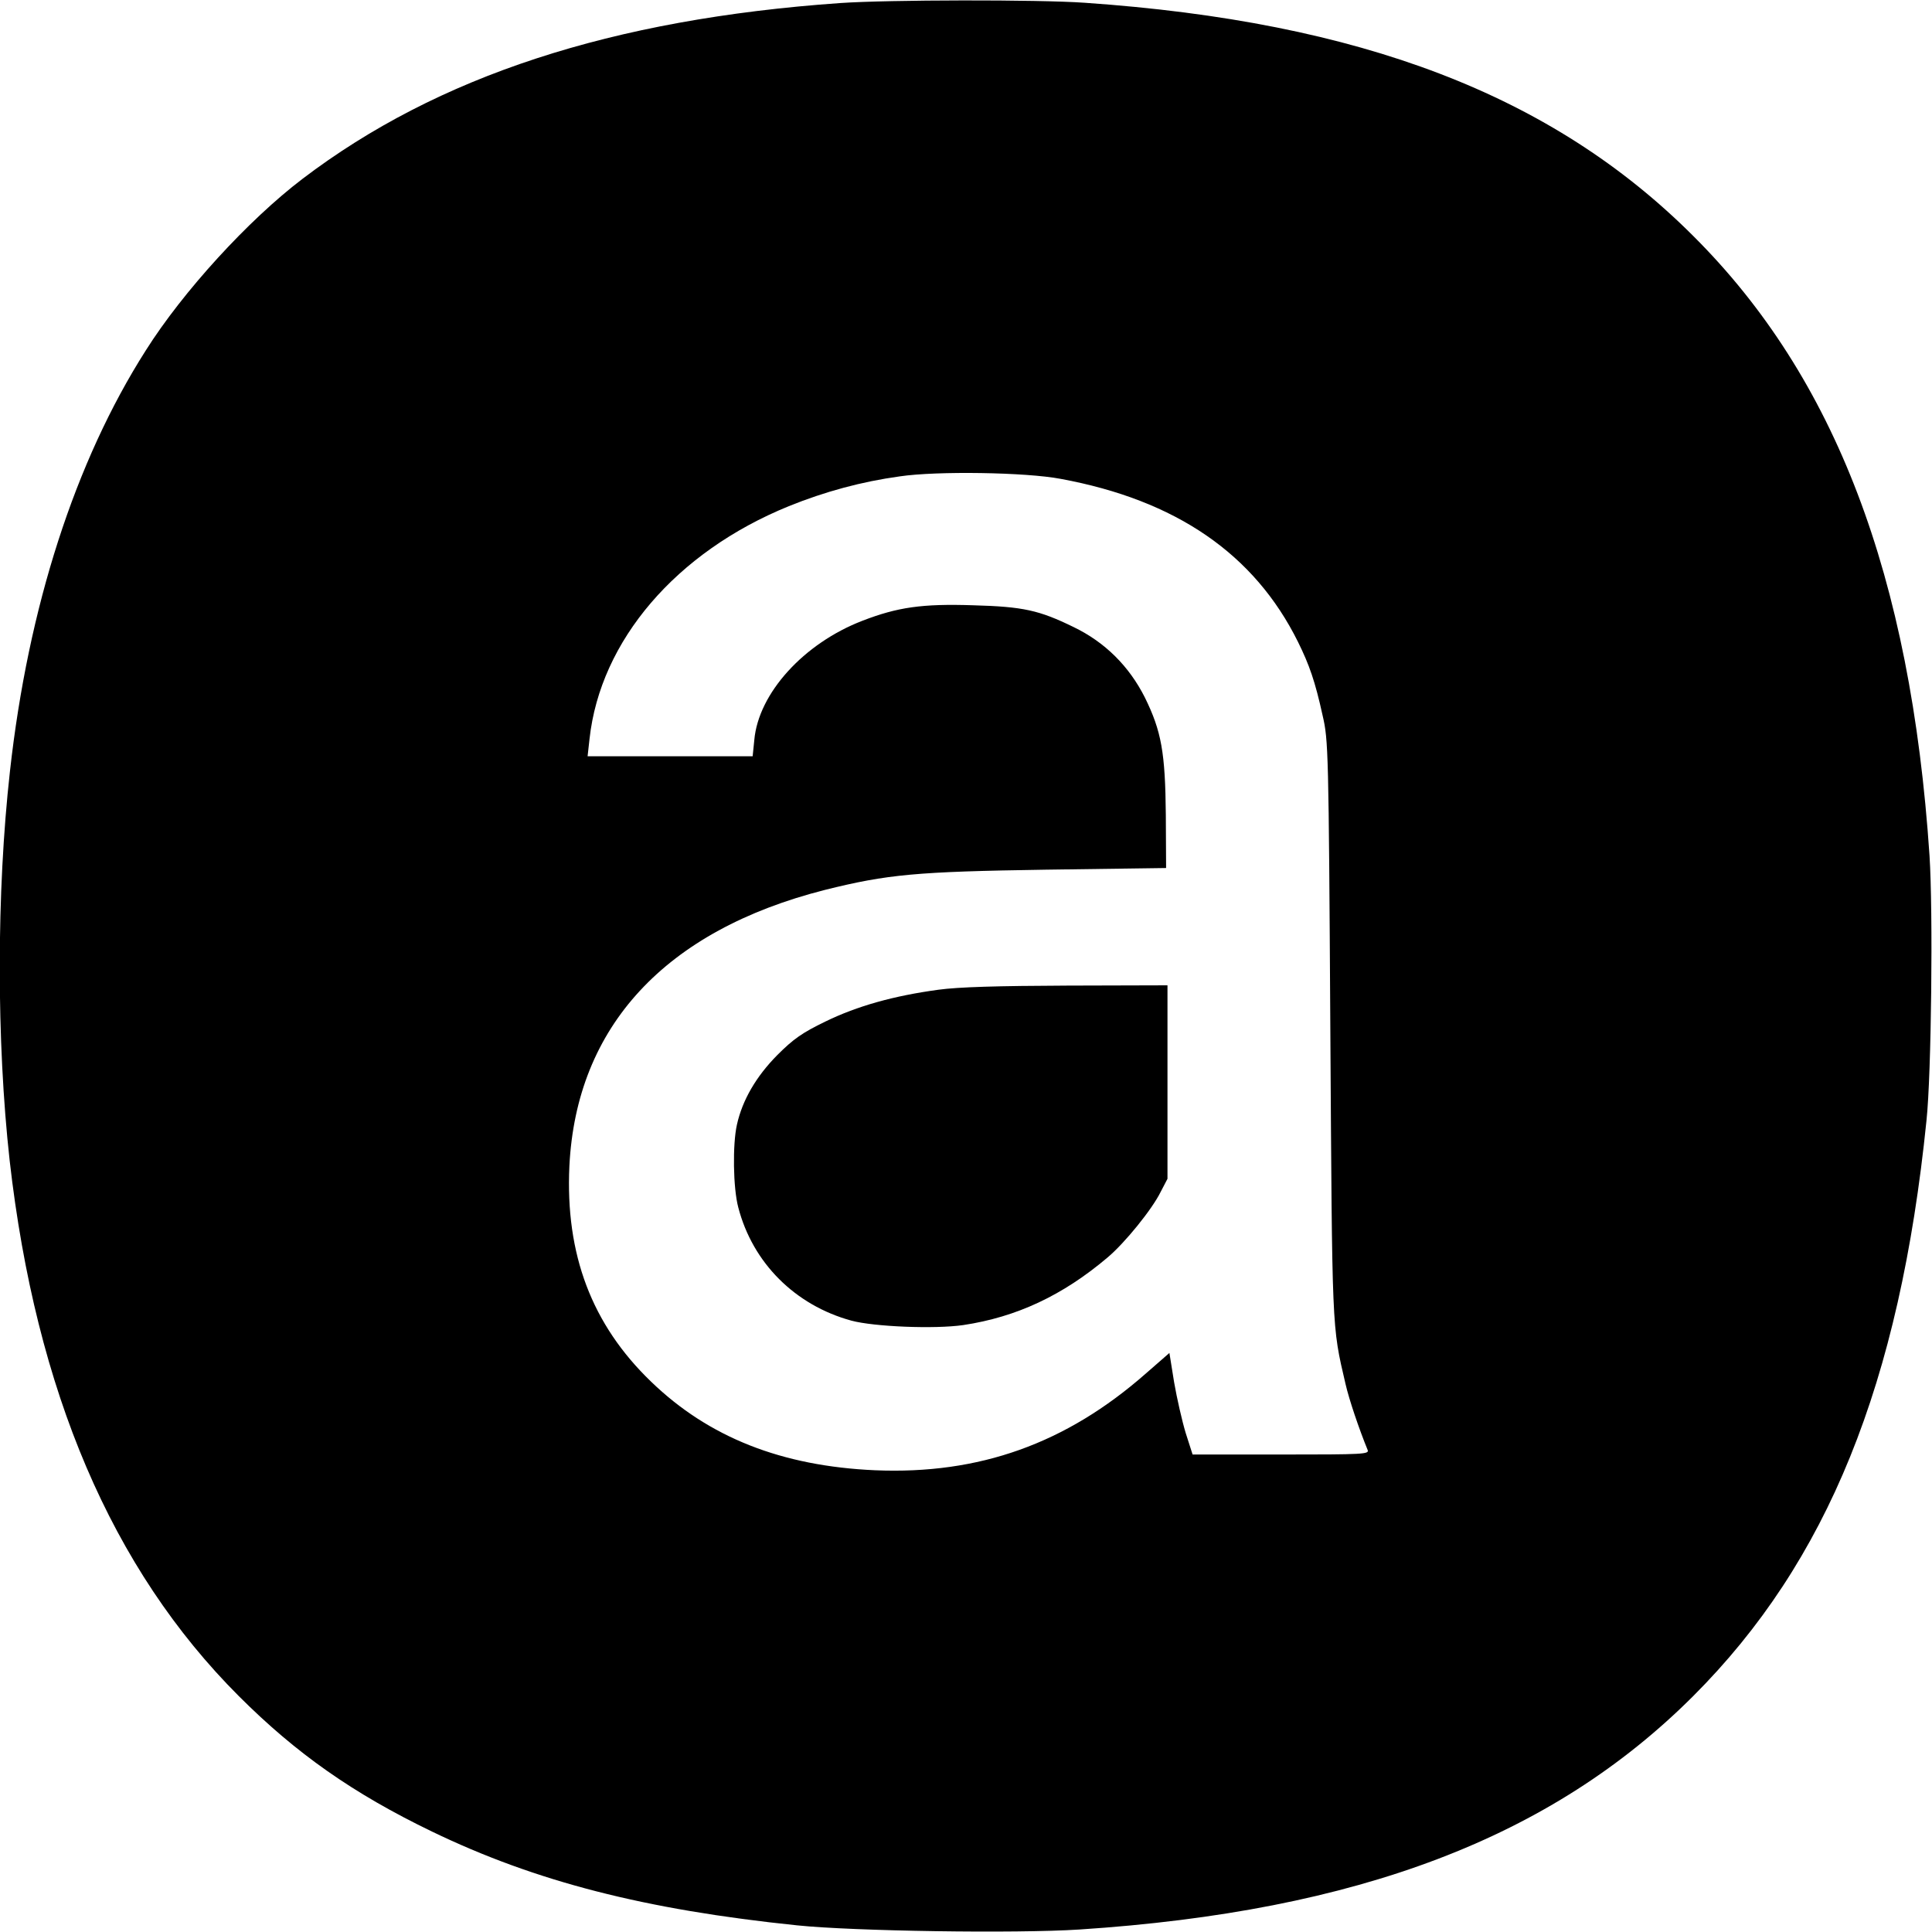
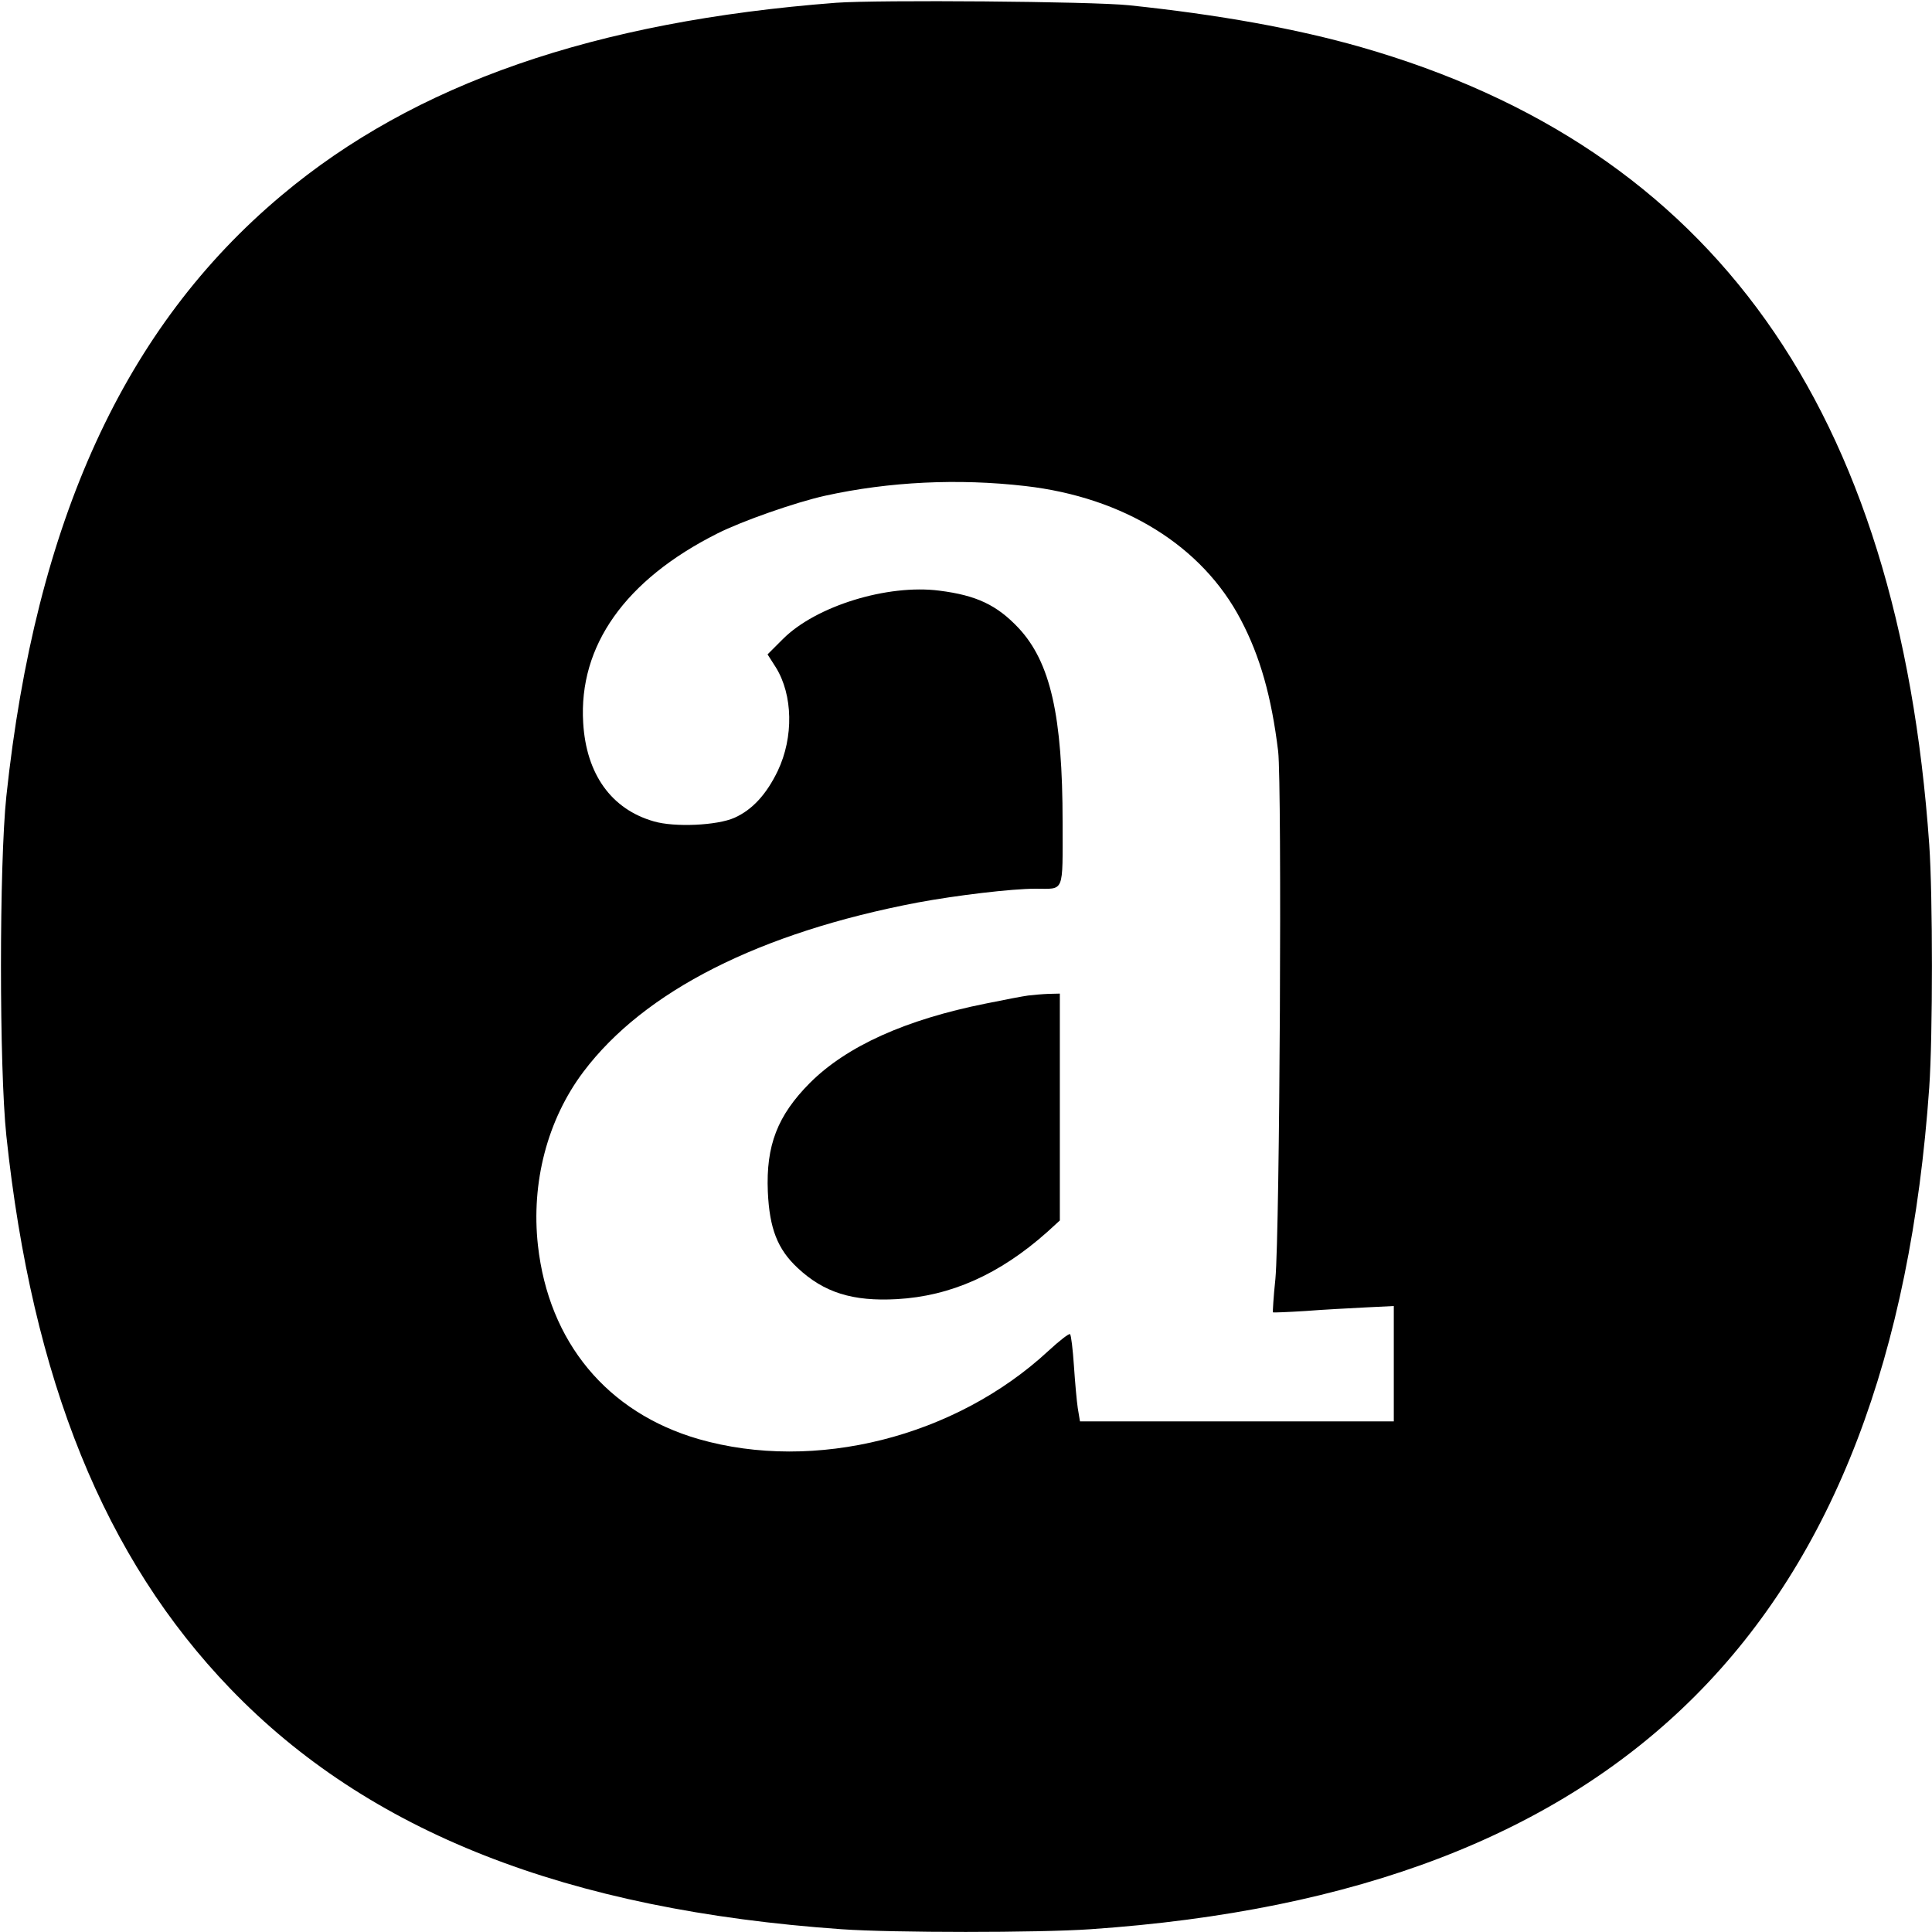
<svg xmlns="http://www.w3.org/2000/svg" version="1.0" width="700pt" height="700pt" viewBox="0 0 700 700" preserveAspectRatio="xMidYMid meet">
  <g transform="translate(0,700) scale(0.1,-0.1)" fill="#000000" stroke="none">
-     <path d="M3045 6989 c-828 -58 -1460 -265 -1949 -637 -196 -149 -433 -408 -568 -622 -256 -402 -426 -930 -492 -1525 -49 -438 -49 -978 -1 -1410 95 -836 370 -1480 830 -1940 208 -208 414 -353 700 -491 375 -181 771 -283 1324 -340 204 -21 791 -30 1022 -15 1009 66 1711 333 2224 846 486 486 748 1131 845 2085 18 168 24 761 11 960 -68 1014 -341 1732 -856 2245 -511 511 -1205 776 -2205 845 -170 12 -712 11 -885 -1z m798 -1724 c418 -77 702 -272 860 -591 41 -83 62 -143 89 -266 21 -90 22 -125 28 -1133 7 -1104 5 -1075 55 -1289 13 -57 49 -163 80 -239 7 -16 -12 -17 -313 -17 l-321 0 -25 78 c-13 43 -32 126 -42 184 l-17 106 -86 -75 c-289 -254 -604 -366 -981 -350 -338 15 -602 119 -811 321 -215 207 -311 461 -296 781 25 506 347 854 927 1001 225 56 330 66 800 73 l435 6 -1 192 c-2 227 -16 304 -76 426 -57 113 -144 200 -258 255 -125 61 -182 74 -365 79 -184 6 -273 -7 -400 -56 -213 -82 -377 -263 -392 -432 l-6 -59 -299 0 -299 0 7 63 c39 356 314 677 722 843 131 53 264 89 402 108 135 20 457 15 583 -9z" />
-     <path d="M3400 3414 c-162 -22 -294 -59 -409 -115 -85 -41 -117 -64 -175 -122 -76 -77 -126 -162 -146 -252 -16 -71 -14 -229 5 -300 52 -200 205 -354 410 -410 82 -22 301 -31 405 -16 193 29 360 107 523 245 62 52 161 174 192 237 l25 48 0 351 0 350 -362 -1 c-253 -1 -395 -5 -468 -15z" />
+     <path d="M3030 6990 c-876 -67 -1528 -293 -2010 -698 -569 -477 -891 -1181 -997 -2177 -26 -246 -26 -984 0 -1230 94 -886 356 -1531 812 -2004 500 -519 1218 -801 2215 -871 185 -13 712 -13 900 0 1931 132 2904 1109 3040 3050 13 187 13 693 0 880 -111 1580 -782 2523 -2058 2889 -234 67 -516 118 -842 152 -134 14 -908 20 -1060 9z m685 -1751 c357 -41 641 -217 781 -485 70 -133 111 -279 135 -476 14 -125 6 -1741 -10 -1912 -7 -65 -10 -120 -9 -121 2 -1 55 1 118 5 63 5 161 10 218 13 l102 5 0 -209 0 -209 -569 0 -568 0 -8 48 c-4 26 -10 95 -14 154 -4 59 -10 110 -14 114 -3 4 -39 -24 -79 -61 -337 -312 -846 -440 -1267 -319 -331 96 -543 351 -582 702 -25 227 34 455 165 629 220 292 638 504 1211 613 140 26 340 50 427 50 106 0 98 -20 98 240 0 387 -44 580 -159 704 -79 84 -153 119 -288 136 -188 24 -447 -56 -566 -175 l-56 -56 30 -47 c62 -100 65 -253 7 -375 -41 -85 -92 -141 -157 -170 -63 -28 -217 -35 -292 -13 -154 44 -245 171 -256 357 -17 279 152 518 486 686 89 45 283 113 391 137 232 51 482 63 725 35z" />
+     <path d="M3725 3393 c-16 -2 -85 -15 -153 -29 -290 -58 -504 -154 -638 -288 -117 -118 -159 -226 -152 -394 6 -133 35 -208 108 -276 95 -89 199 -122 360 -113 194 11 371 89 544 243 l46 42 0 411 0 411 -42 -1 c-24 -1 -56 -4 -73 -6z" />
  </g>
</svg>
